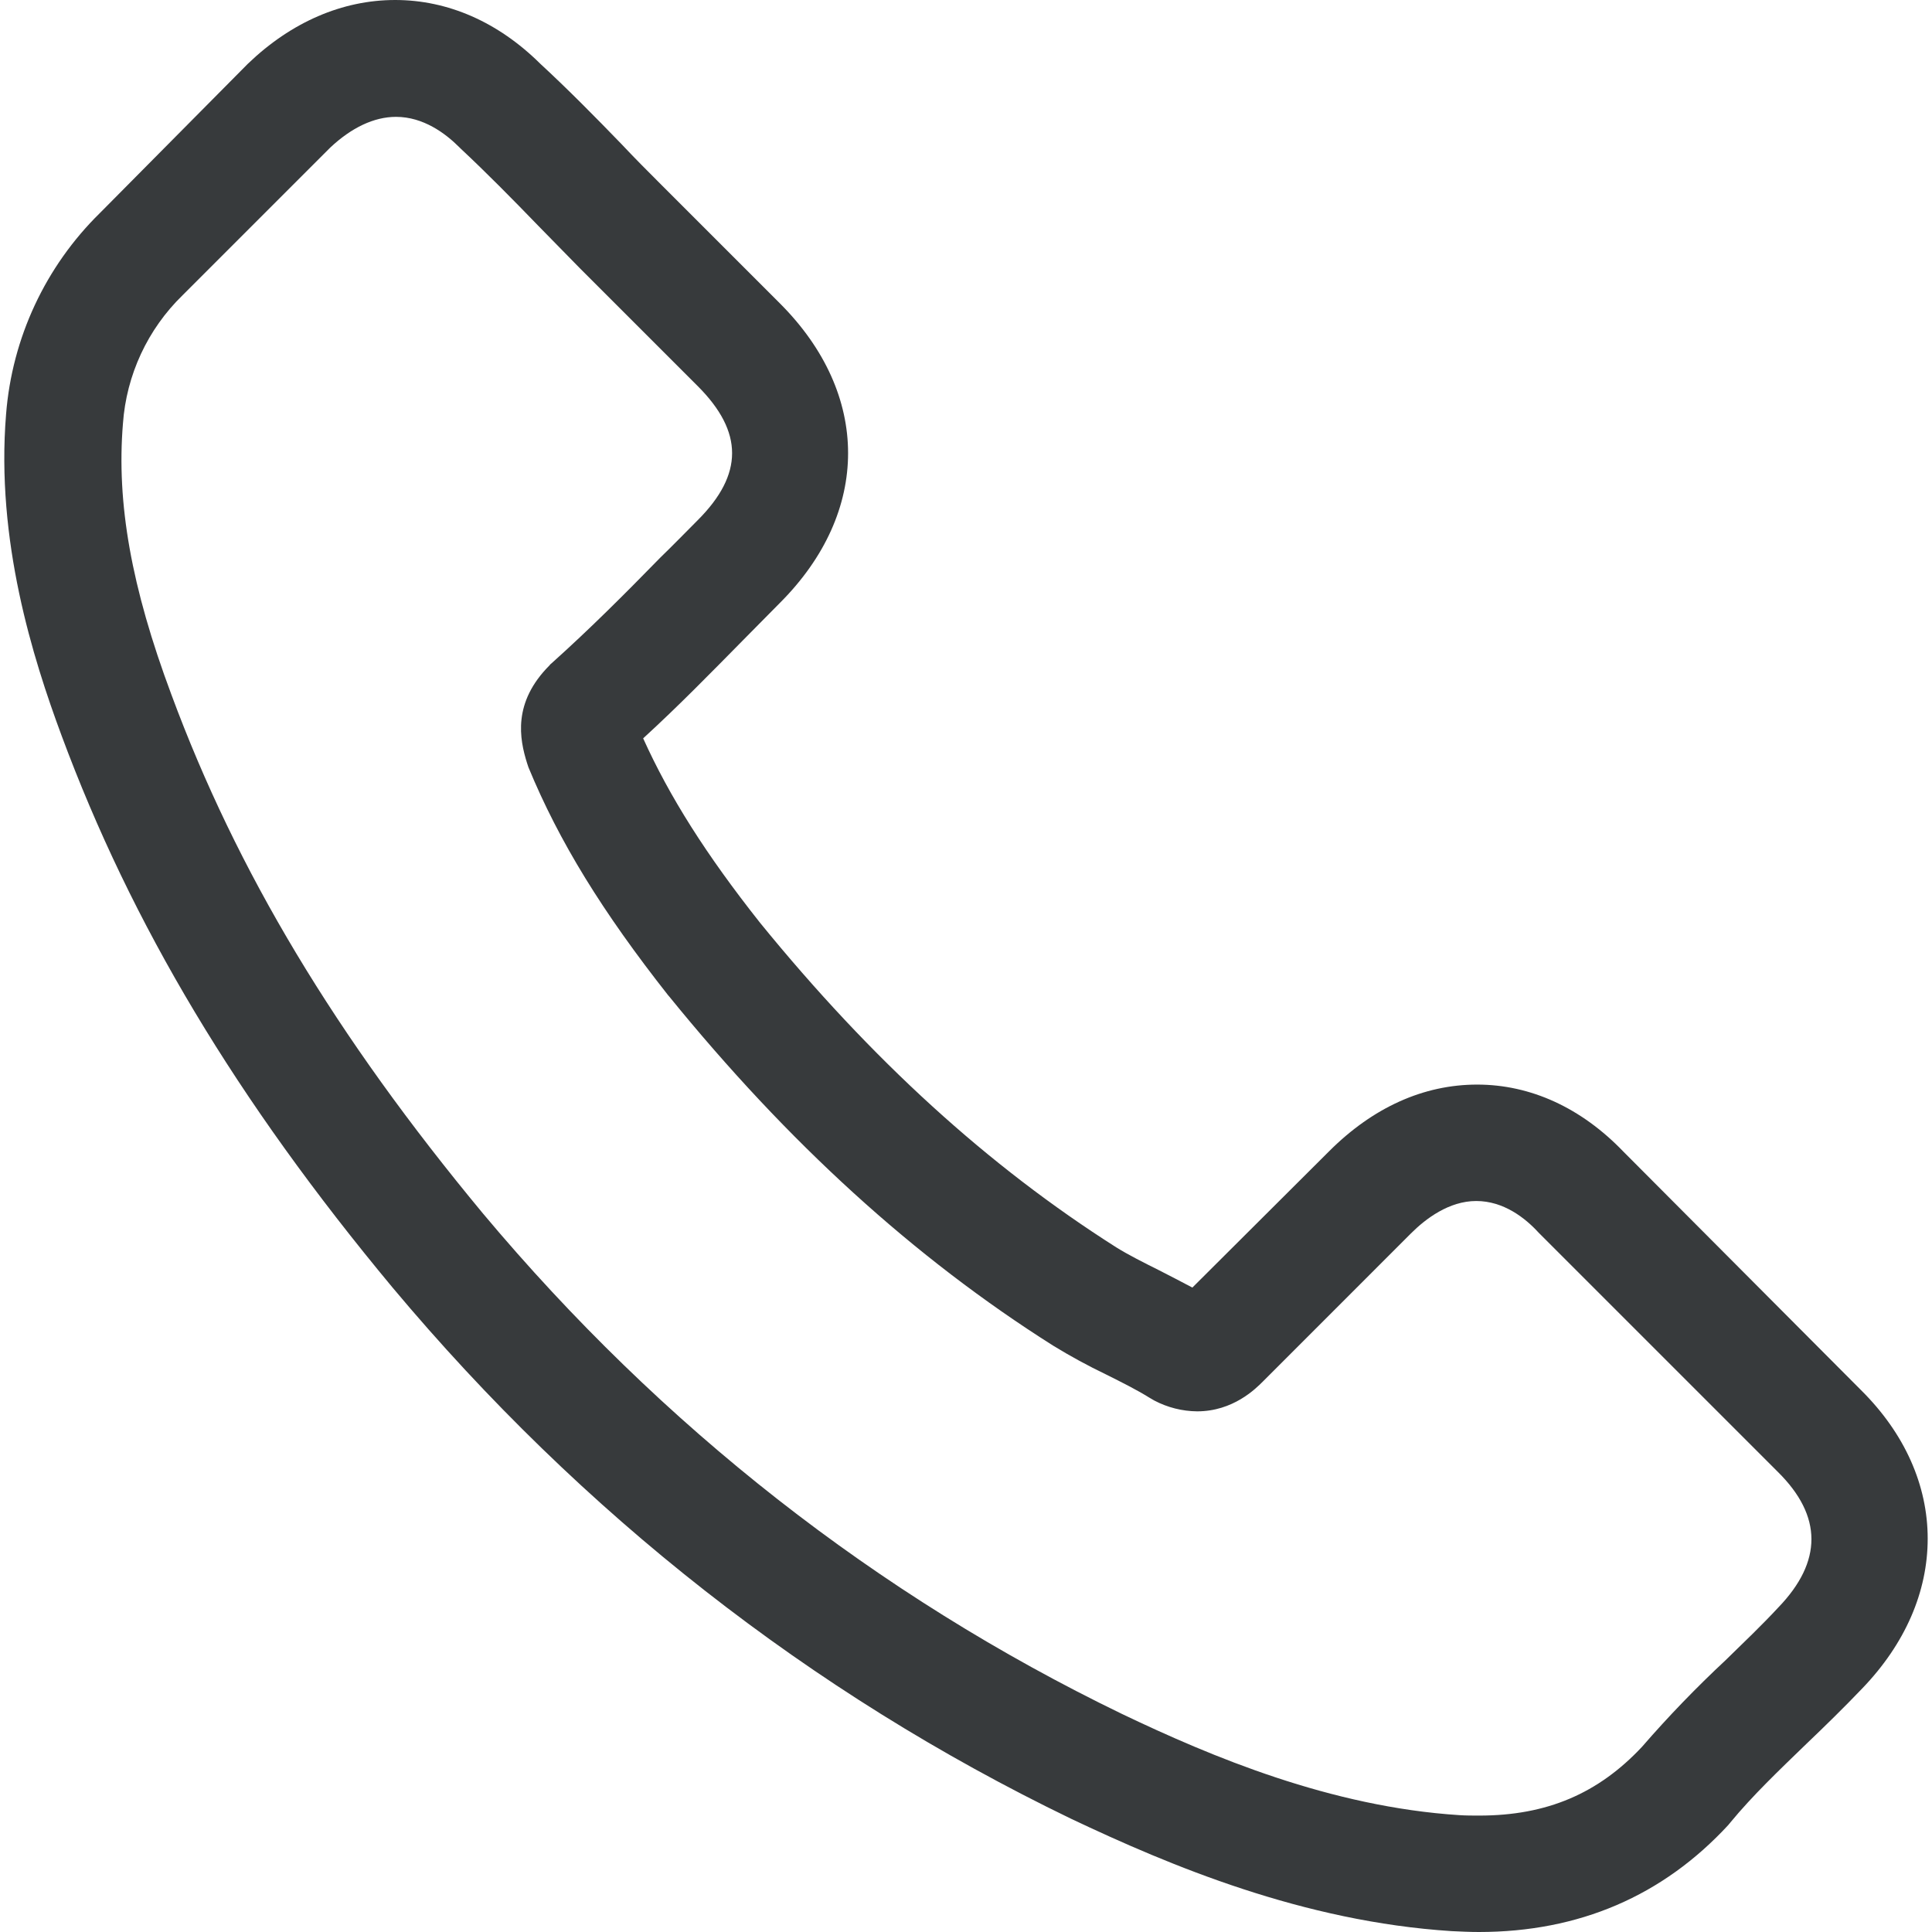
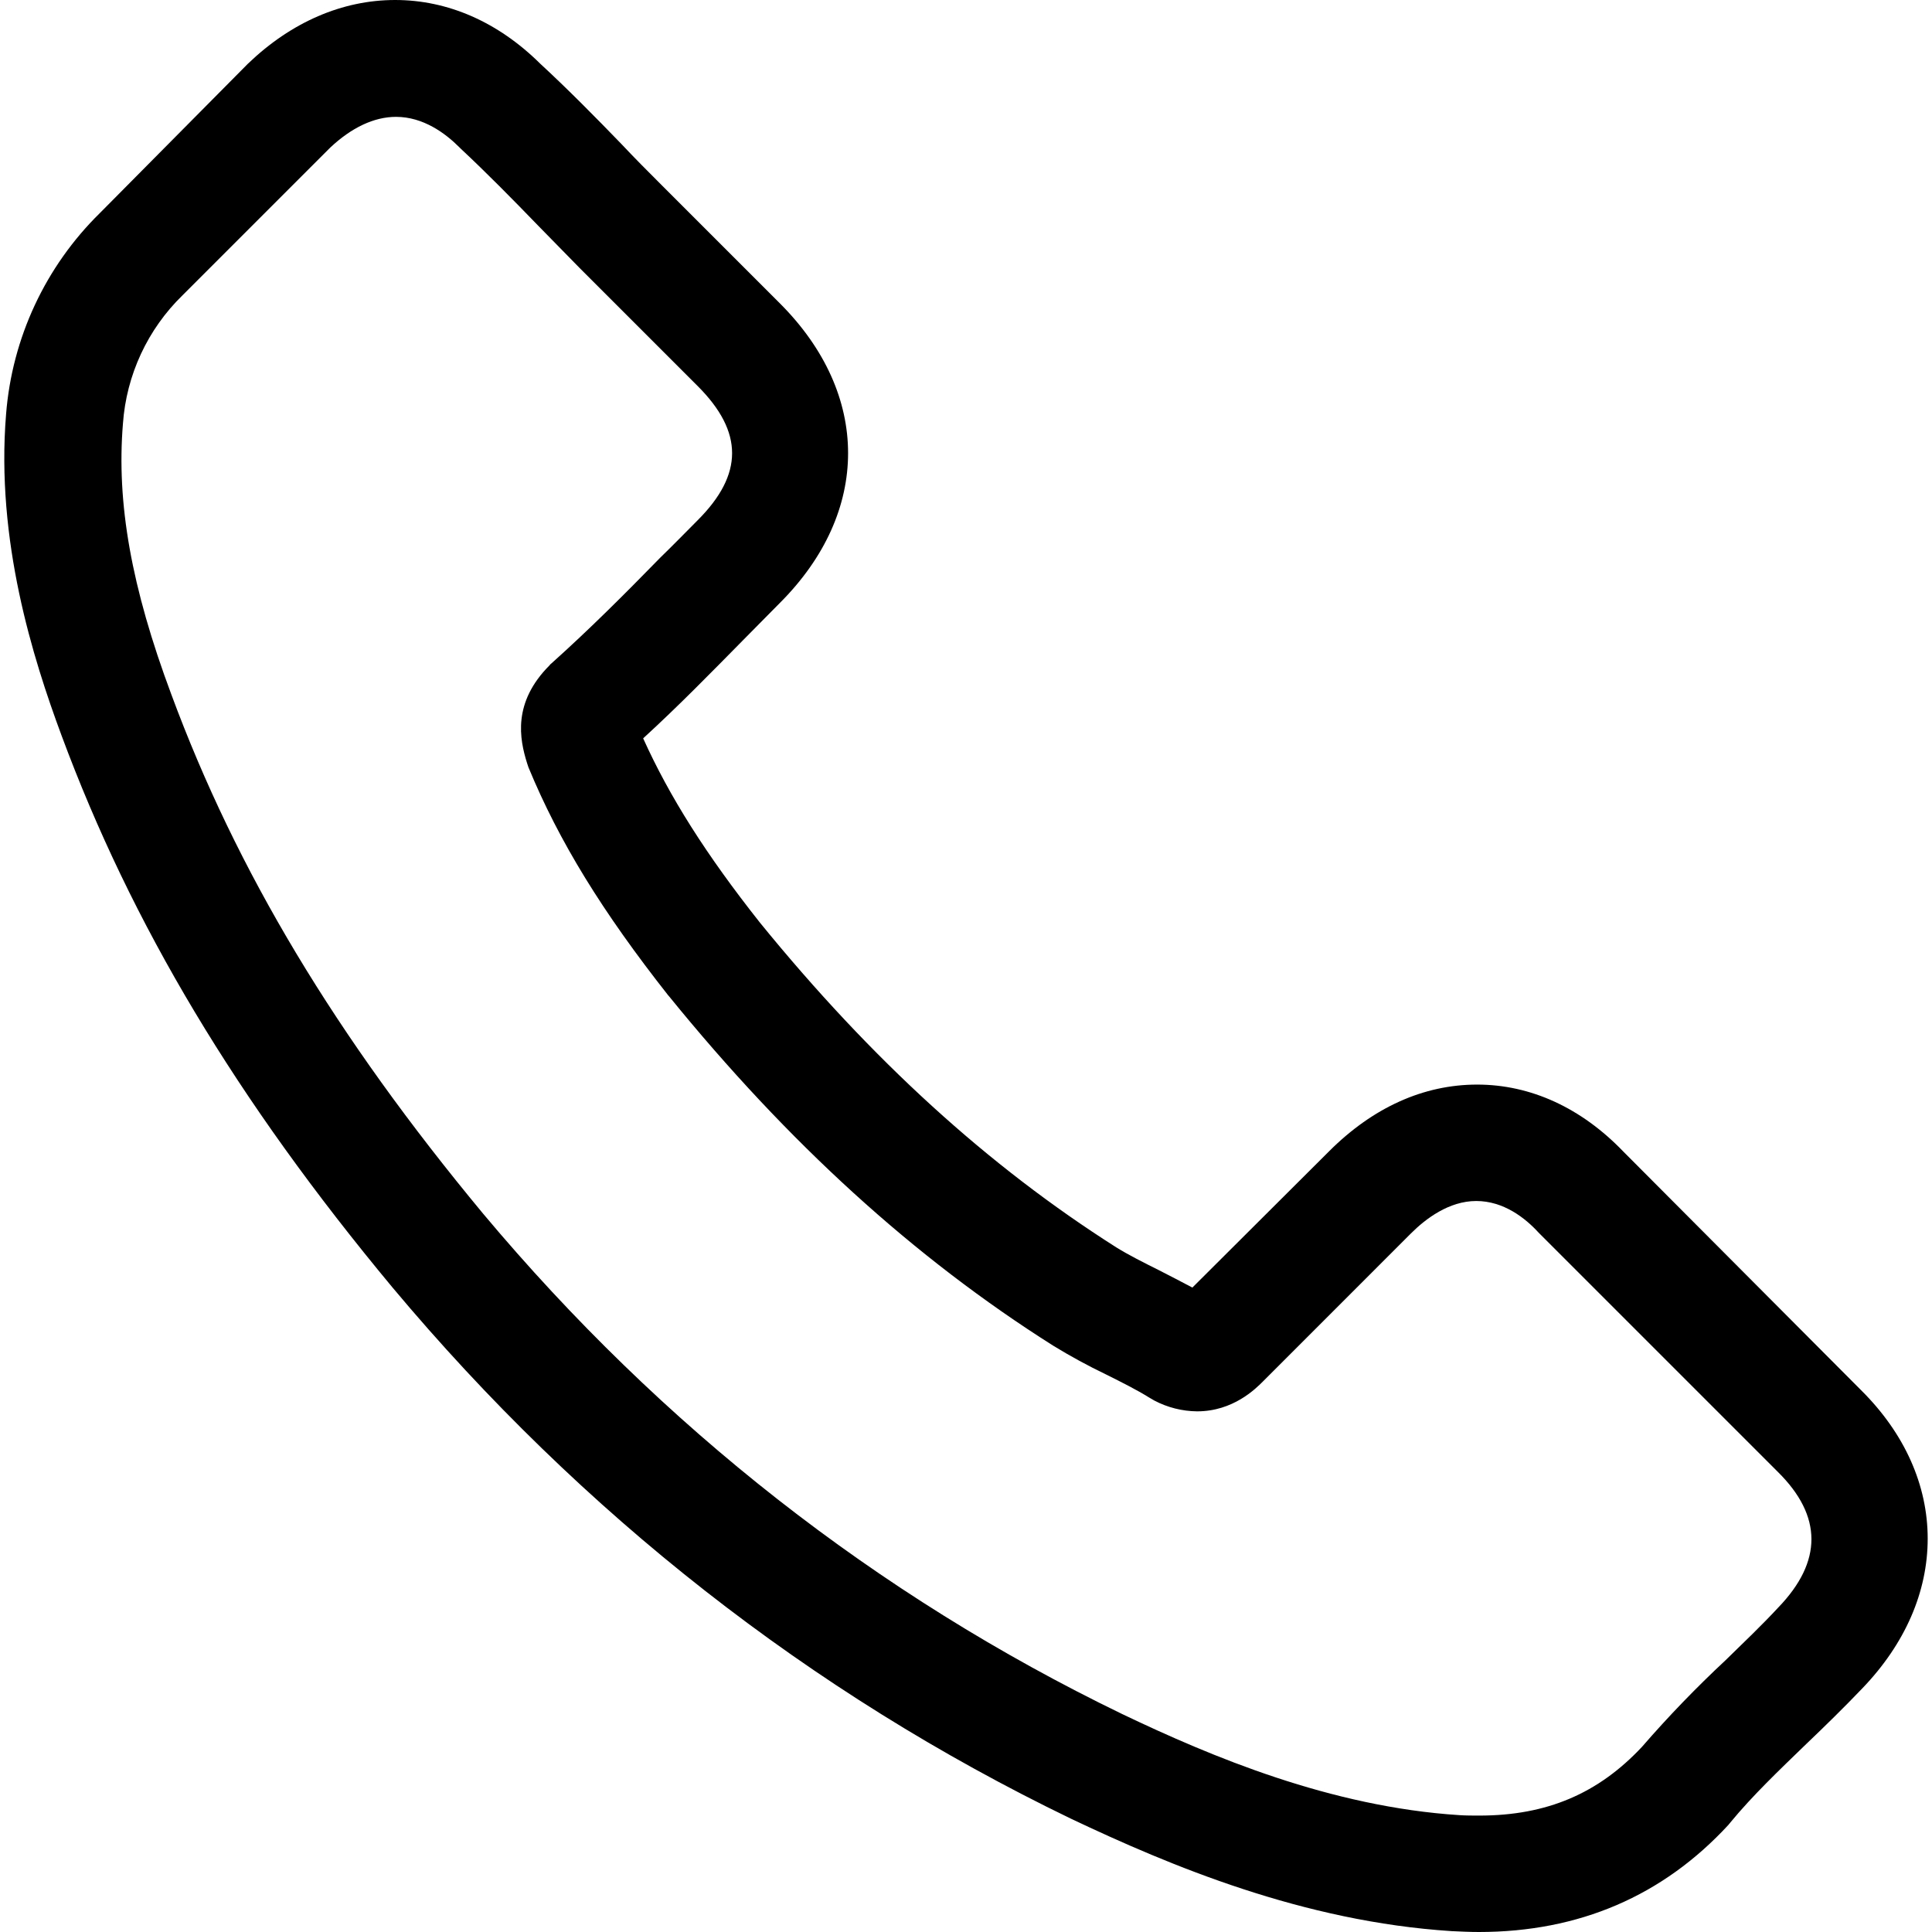
- <svg xmlns="http://www.w3.org/2000/svg" fill="#373a3c" width="30px" height="30px" viewBox="0 0 444.41 446.4">
+ <svg xmlns="http://www.w3.org/2000/svg" width="30px" height="30px" viewBox="0 0 444.41 446.4">
  <g id="Layer_2" data-name="Layer 2">
    <g id="Capa_1" data-name="Capa 1">
      <path d="M374.11,266.1c-9.7-10.1-21.4-15.5-33.8-15.5s-24.1,5.3-34.2,15.4l-31.6,31.5c-2.6-1.4-5.2-2.7-7.7-4-3.6-1.8-7-3.5-9.9-5.3-29.6-18.8-56.5-43.3-82.3-75-12.5-15.8-20.9-29.1-27-42.6,8.2-7.5,15.8-15.3,23.2-22.8,2.8-2.8,5.6-5.7,8.4-8.5,21-21,21-48.2,0-69.2l-27.3-27.3c-3.1-3.1-6.3-6.3-9.3-9.5-6-6.2-12.3-12.6-18.8-18.6C114.11,5.1,102.51,0,90.31,0s-24,5.1-34,14.7l-.2.2-34,34.3A73.16,73.16,0,0,0,.41,95.7c-2.4,29.2,6.2,56.4,12.8,74.2,16.2,43.7,40.4,84.2,76.5,127.6,43.8,52.3,96.5,93.6,156.7,122.7,23,10.9,53.7,23.8,88,26,2.1.1,4.3.2,6.3.2,23.1,0,42.5-8.3,57.7-24.8.1-.2.3-.3.4-.5,5.2-6.3,11.2-12,17.5-18.1,4.3-4.1,8.7-8.4,13-12.9,9.9-10.3,15.1-22.3,15.1-34.6s-5.3-24.3-15.4-34.3Zm35.8,105.3c-.1,0-.1.1,0,0-3.9,4.2-7.9,8-12.2,12.2a263,263,0,0,0-19.3,20c-10.1,10.8-22,15.9-37.6,15.9-1.5,0-3.1,0-4.6-.1-29.7-1.9-57.3-13.5-78-23.4-56.6-27.4-106.3-66.3-147.6-115.6-34.1-41.1-56.9-79.1-72-119.9-9.3-24.9-12.7-44.3-11.2-62.6a45.9,45.9,0,0,1,13.8-29.7l34.1-34.1c4.9-4.6,10.1-7.1,15.2-7.1,6.3,0,11.4,3.8,14.6,7l.3.3c6.1,5.7,11.9,11.6,18,17.9,3.1,3.2,6.3,6.4,9.5,9.7l27.3,27.3c10.6,10.6,10.6,20.4,0,31-2.9,2.9-5.7,5.8-8.6,8.6-8.4,8.6-16.4,16.6-25.1,24.4-.2.2-.4.3-.5.5-8.6,8.6-7,17-5.2,22.7l.3.9c7.1,17.2,17.1,33.4,32.3,52.7l.1.1c27.6,34,56.7,60.5,88.8,80.8a136.54,136.54,0,0,0,12.3,6.7c3.6,1.8,7,3.5,9.9,5.3.4.2.8.5,1.2.7a21.68,21.68,0,0,0,9.9,2.5c8.3,0,13.5-5.2,15.2-6.9L325,285c3.4-3.4,8.8-7.5,15.1-7.5s11.3,3.9,14.4,7.3l.2.2,55.1,55.1C420.11,350.3,420.11,360.8,409.91,371.4Z" />
    </g>
  </g>
</svg>
